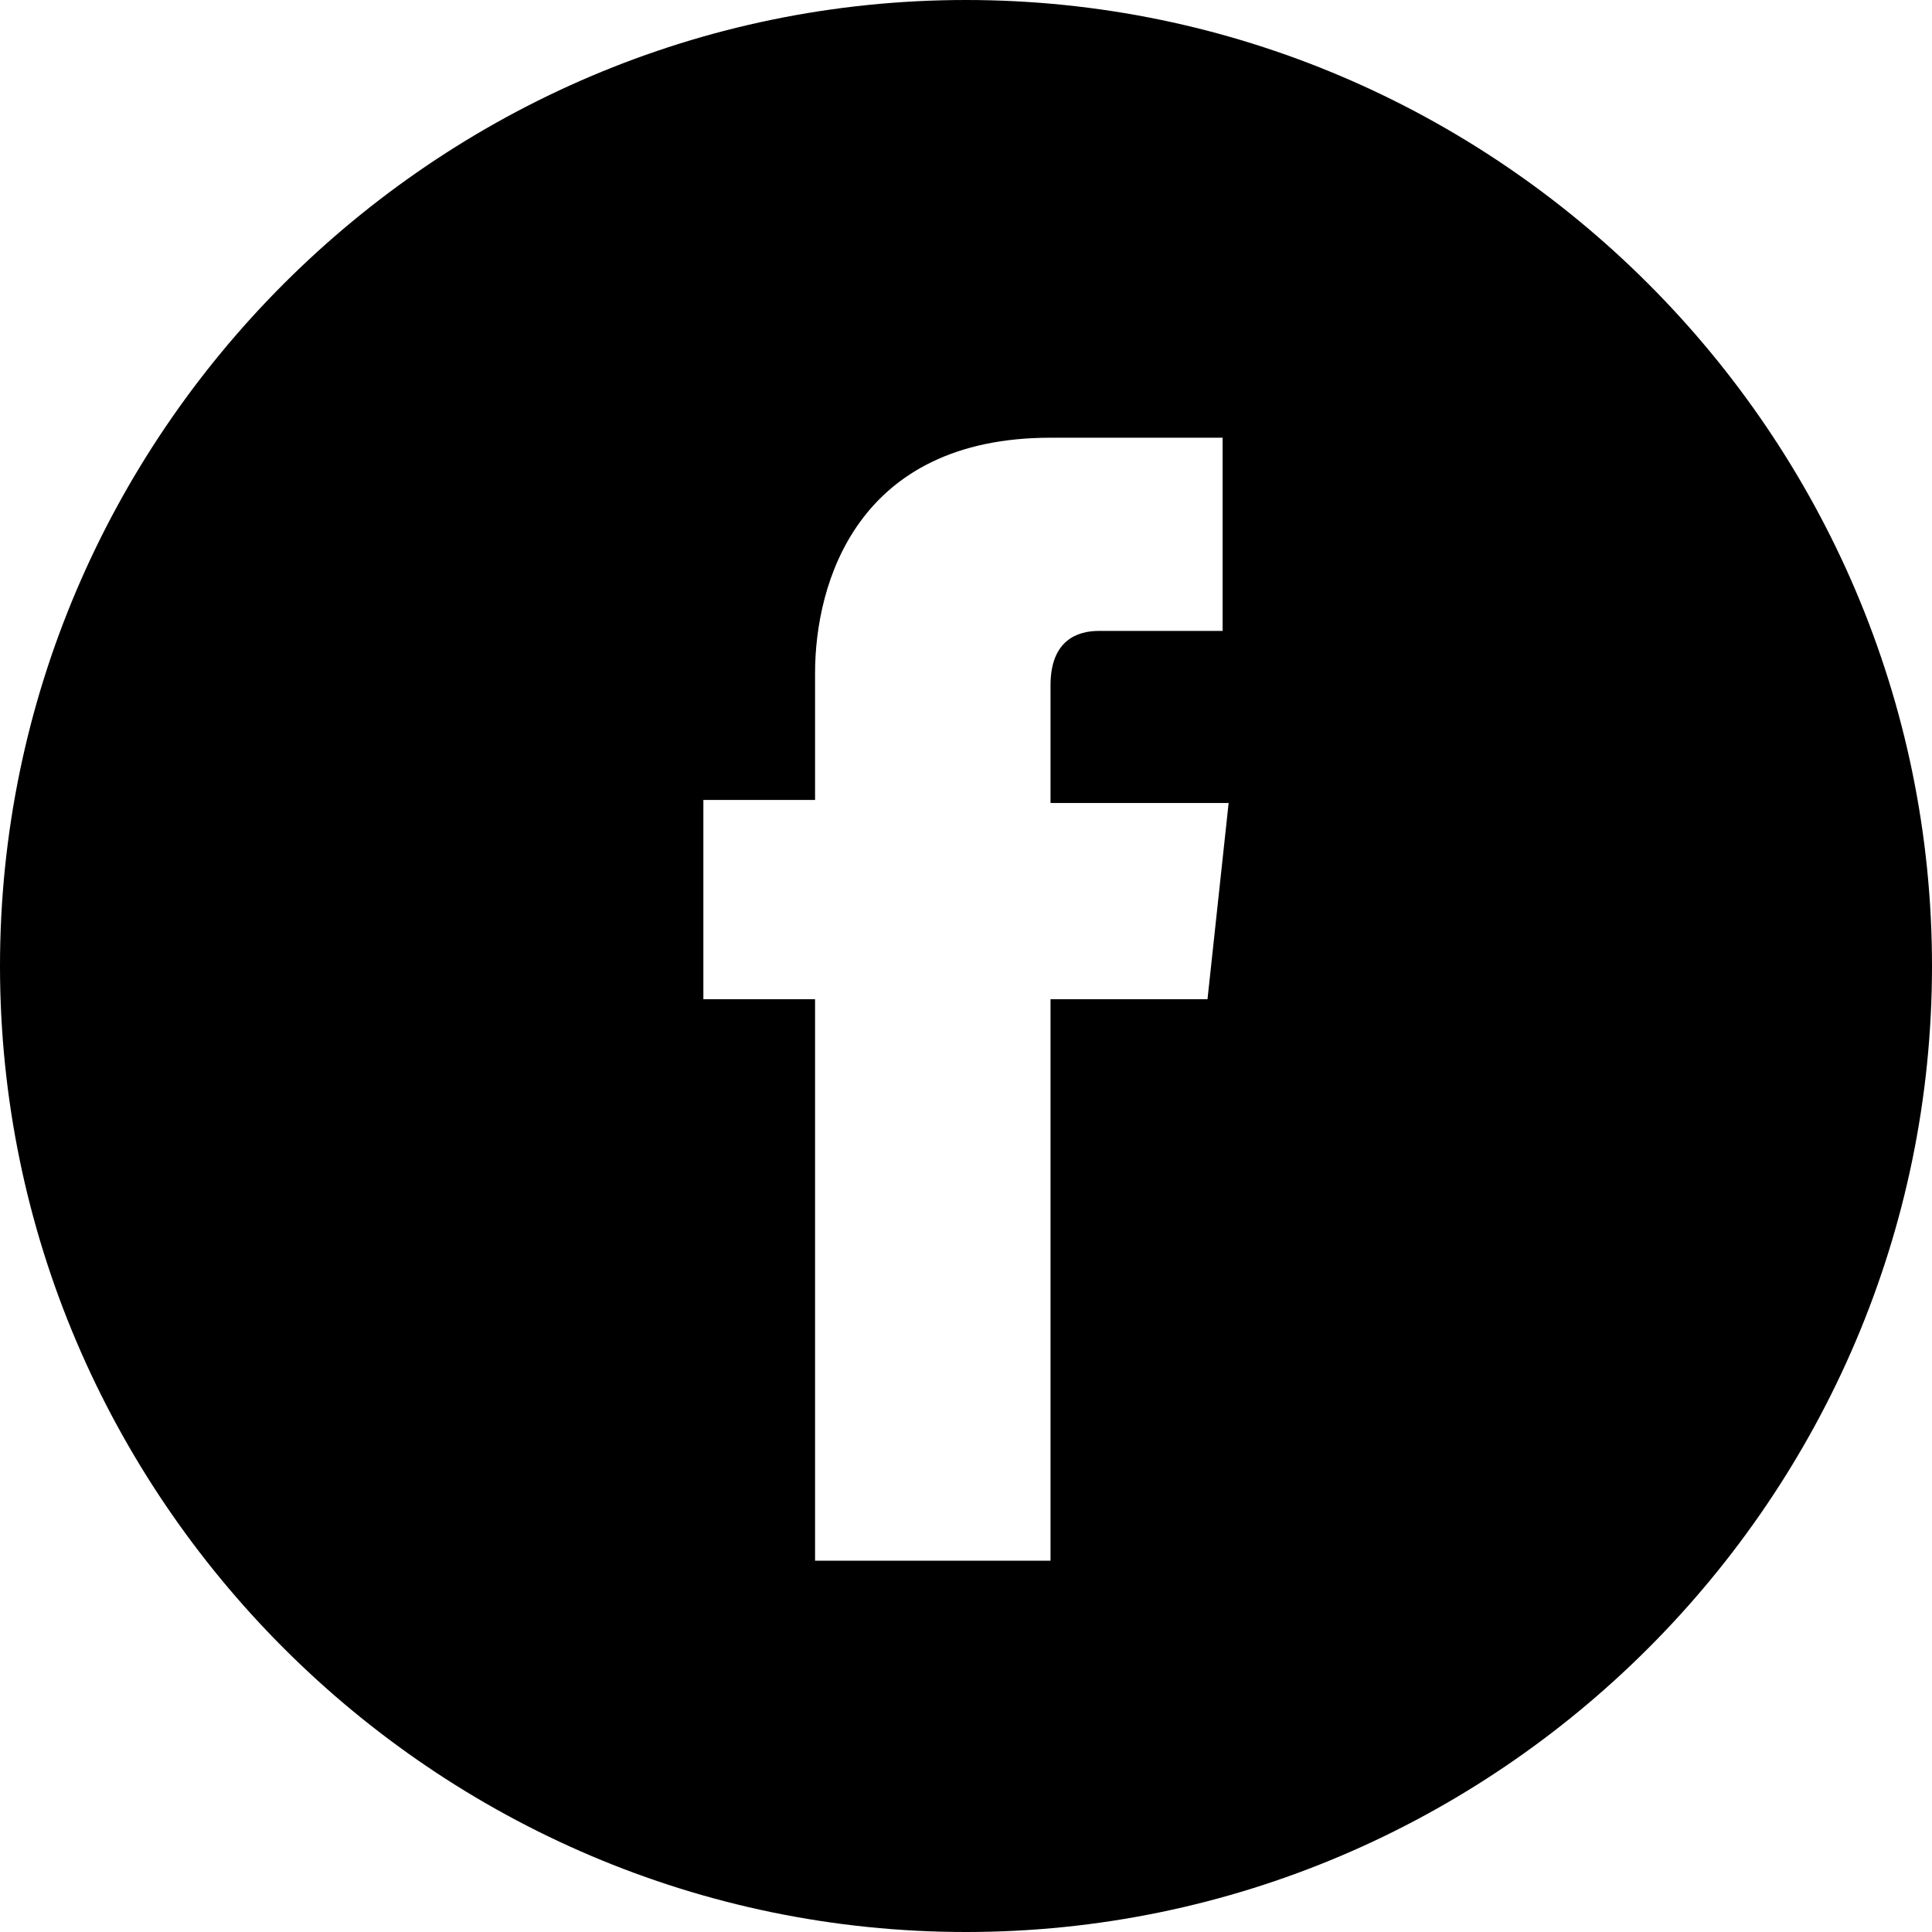
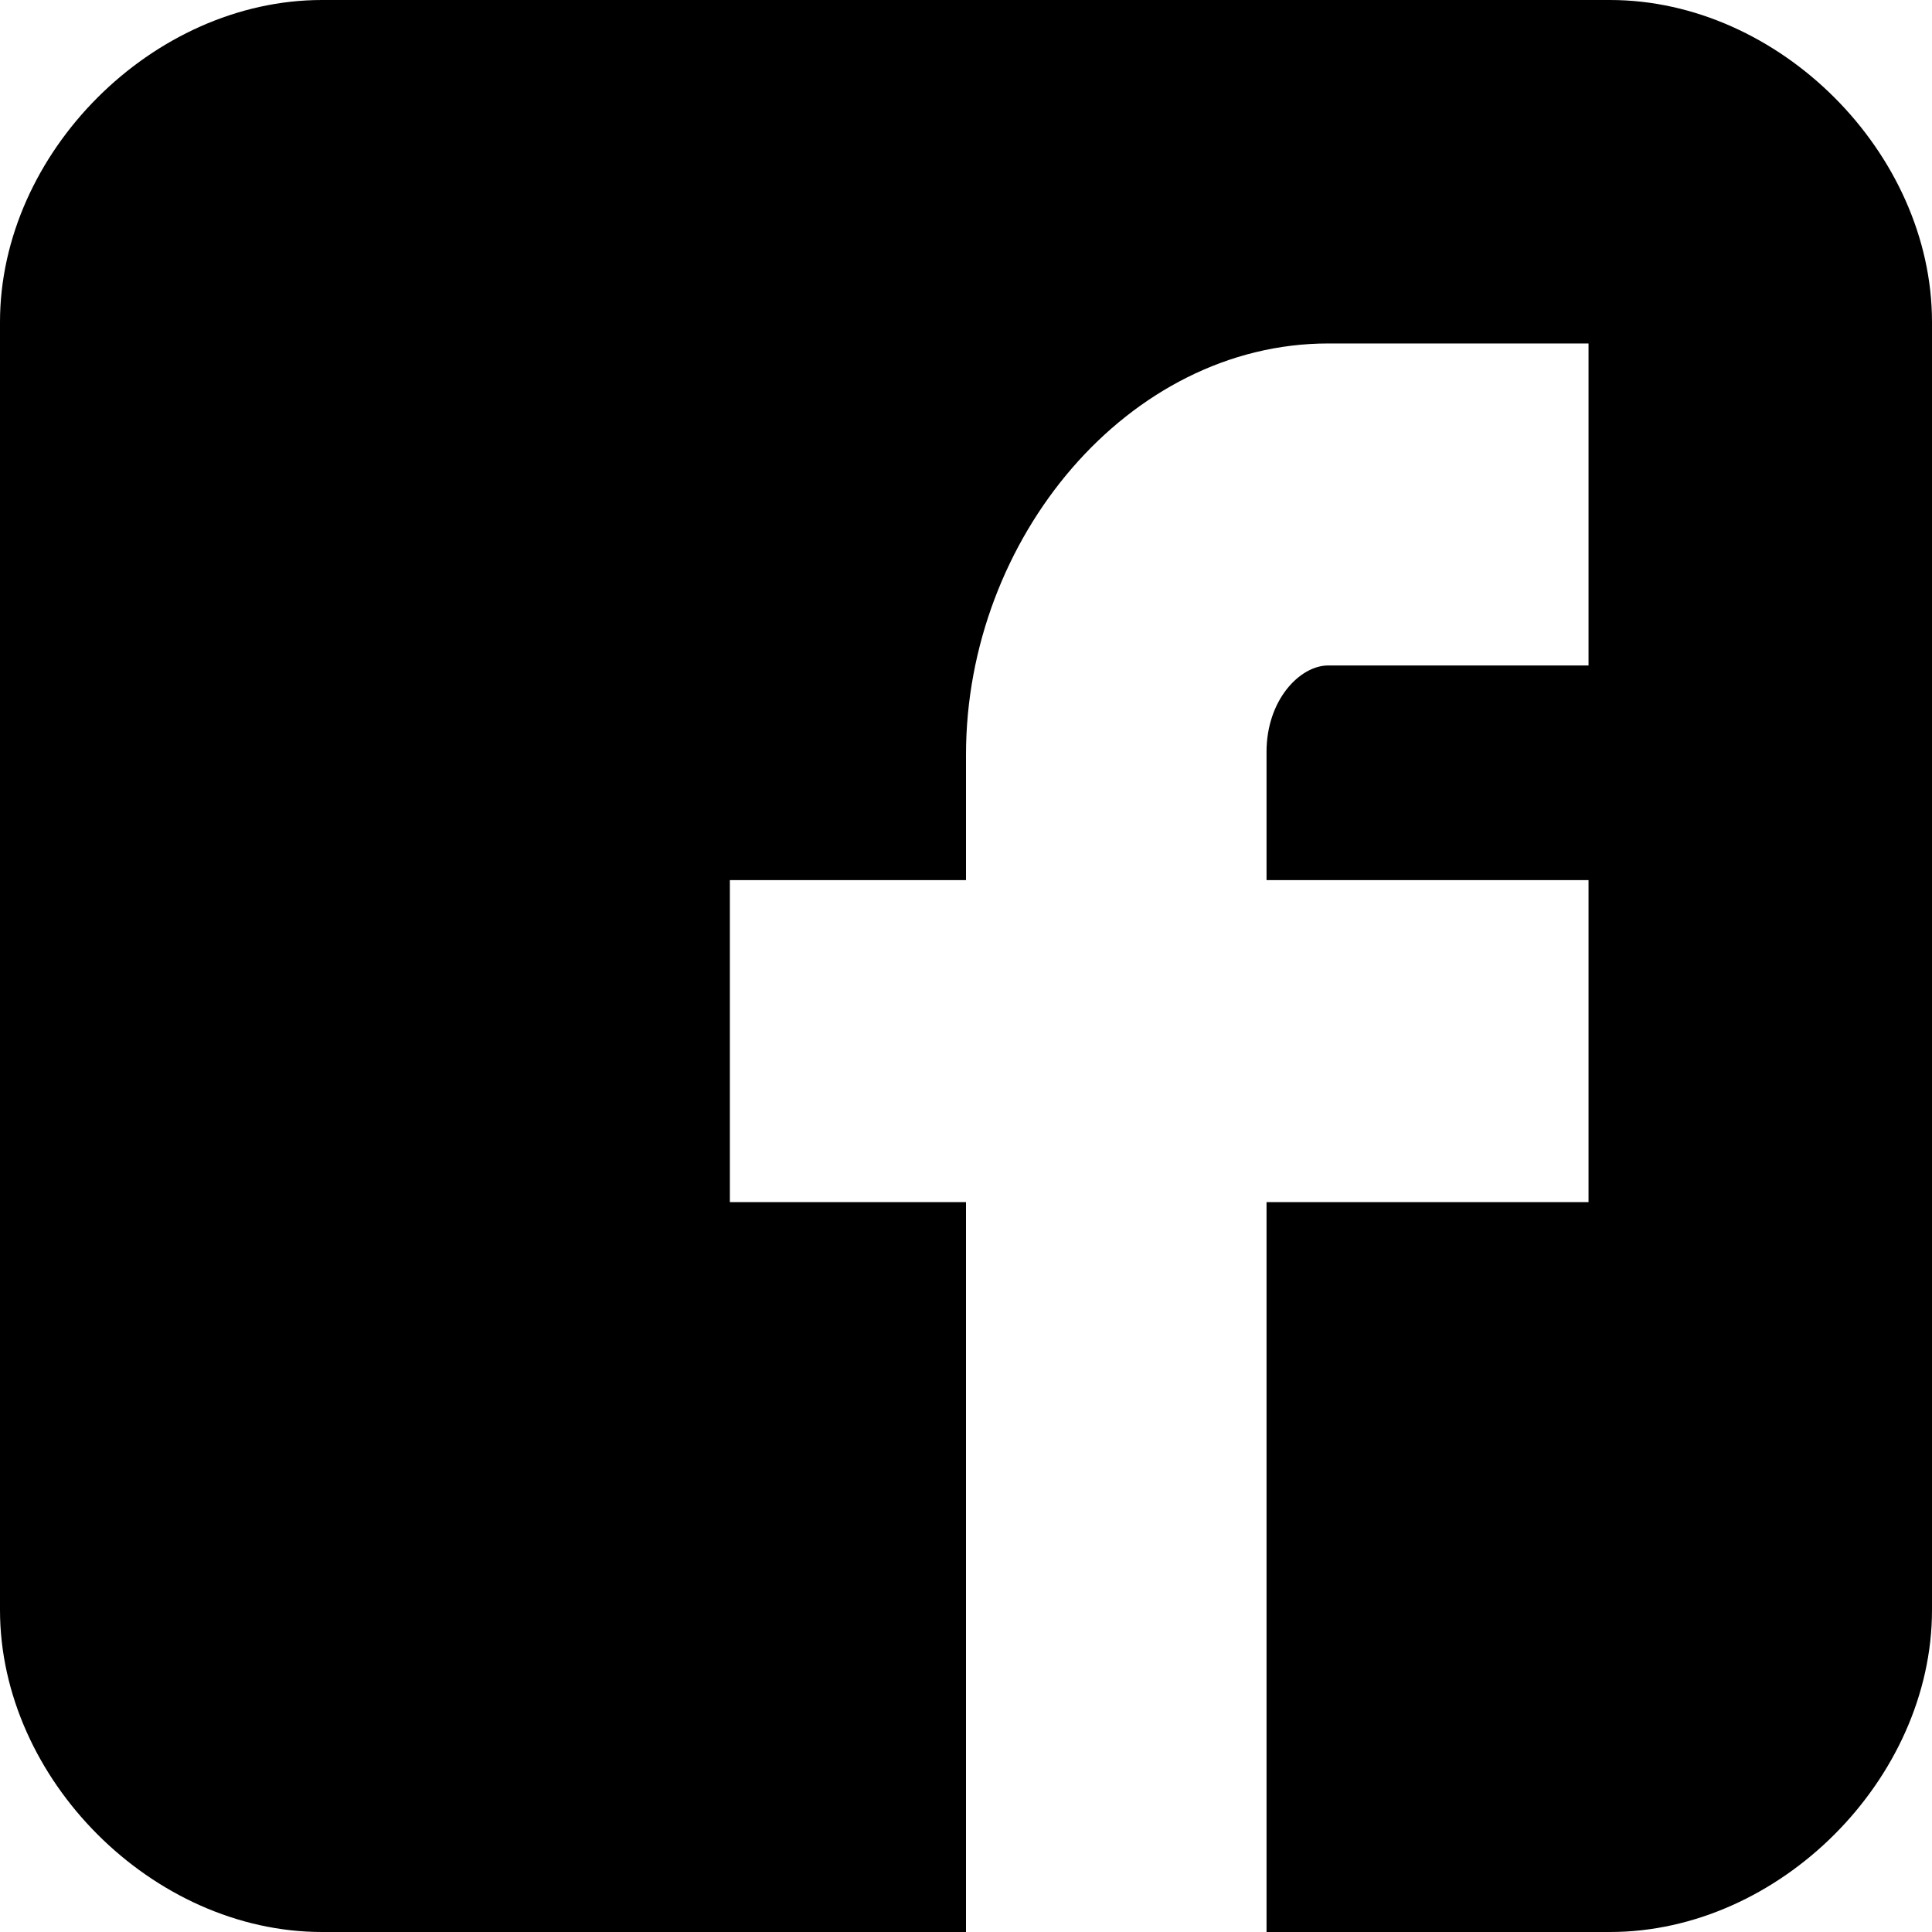
- <svg xmlns="http://www.w3.org/2000/svg" version="1.1" id="Layer_1" x="0px" y="0px" viewBox="0 0 64 64" style="enable-background:new 0 0 64 64;" xml:space="preserve">
-   <path d="M32,0C14.4,0,0,14.4,0,32s14.4,32,32,32s32-14.4,32-32S49.6,0,32,0z M40,33.1h-5.2c0,8.3,0,18.6,0,18.6H27  c0,0,0-10.1,0-18.6h-3.7v-6.6H27v-4.2c0-3,1.4-7.8,7.8-7.8l5.7,0v6.4c0,0-3.5,0-4.1,0c-0.7,0-1.6,0.3-1.6,1.8v3.9h5.9L40,33.1z" />
+ <svg xmlns="http://www.w3.org/2000/svg" version="1.1" id="Capa_1" x="0px" y="0px" width="90px" height="90px" viewBox="0 0 90 90" style="enable-background:new 0 0 90 90;" xml:space="preserve">
+   <g>
+     <path id="Facebook__x28_alt_x29_" d="M90,15.001C90,7.119,82.884,0,75,0H15C7.116,0,0,7.119,0,15.001v59.998   C0,82.881,7.116,90,15.001,90H45V56H34V41h11v-5.844C45,25.077,52.568,16,61.875,16H74v15H61.875C60.548,31,59,32.611,59,35.024V41   h15v15H59v34h16c7.884,0,15-7.119,15-15.001V15.001z" />
+   </g>
+   <g>
+ </g>
+   <g>
+ </g>
+   <g>
+ </g>
+   <g>
+ </g>
+   <g>
+ </g>
+   <g>
+ </g>
+   <g>
+ </g>
+   <g>
+ </g>
+   <g>
+ </g>
+   <g>
+ </g>
+   <g>
+ </g>
+   <g>
+ </g>
+   <g>
+ </g>
+   <g>
+ </g>
+   <g>
+ </g>
</svg>
